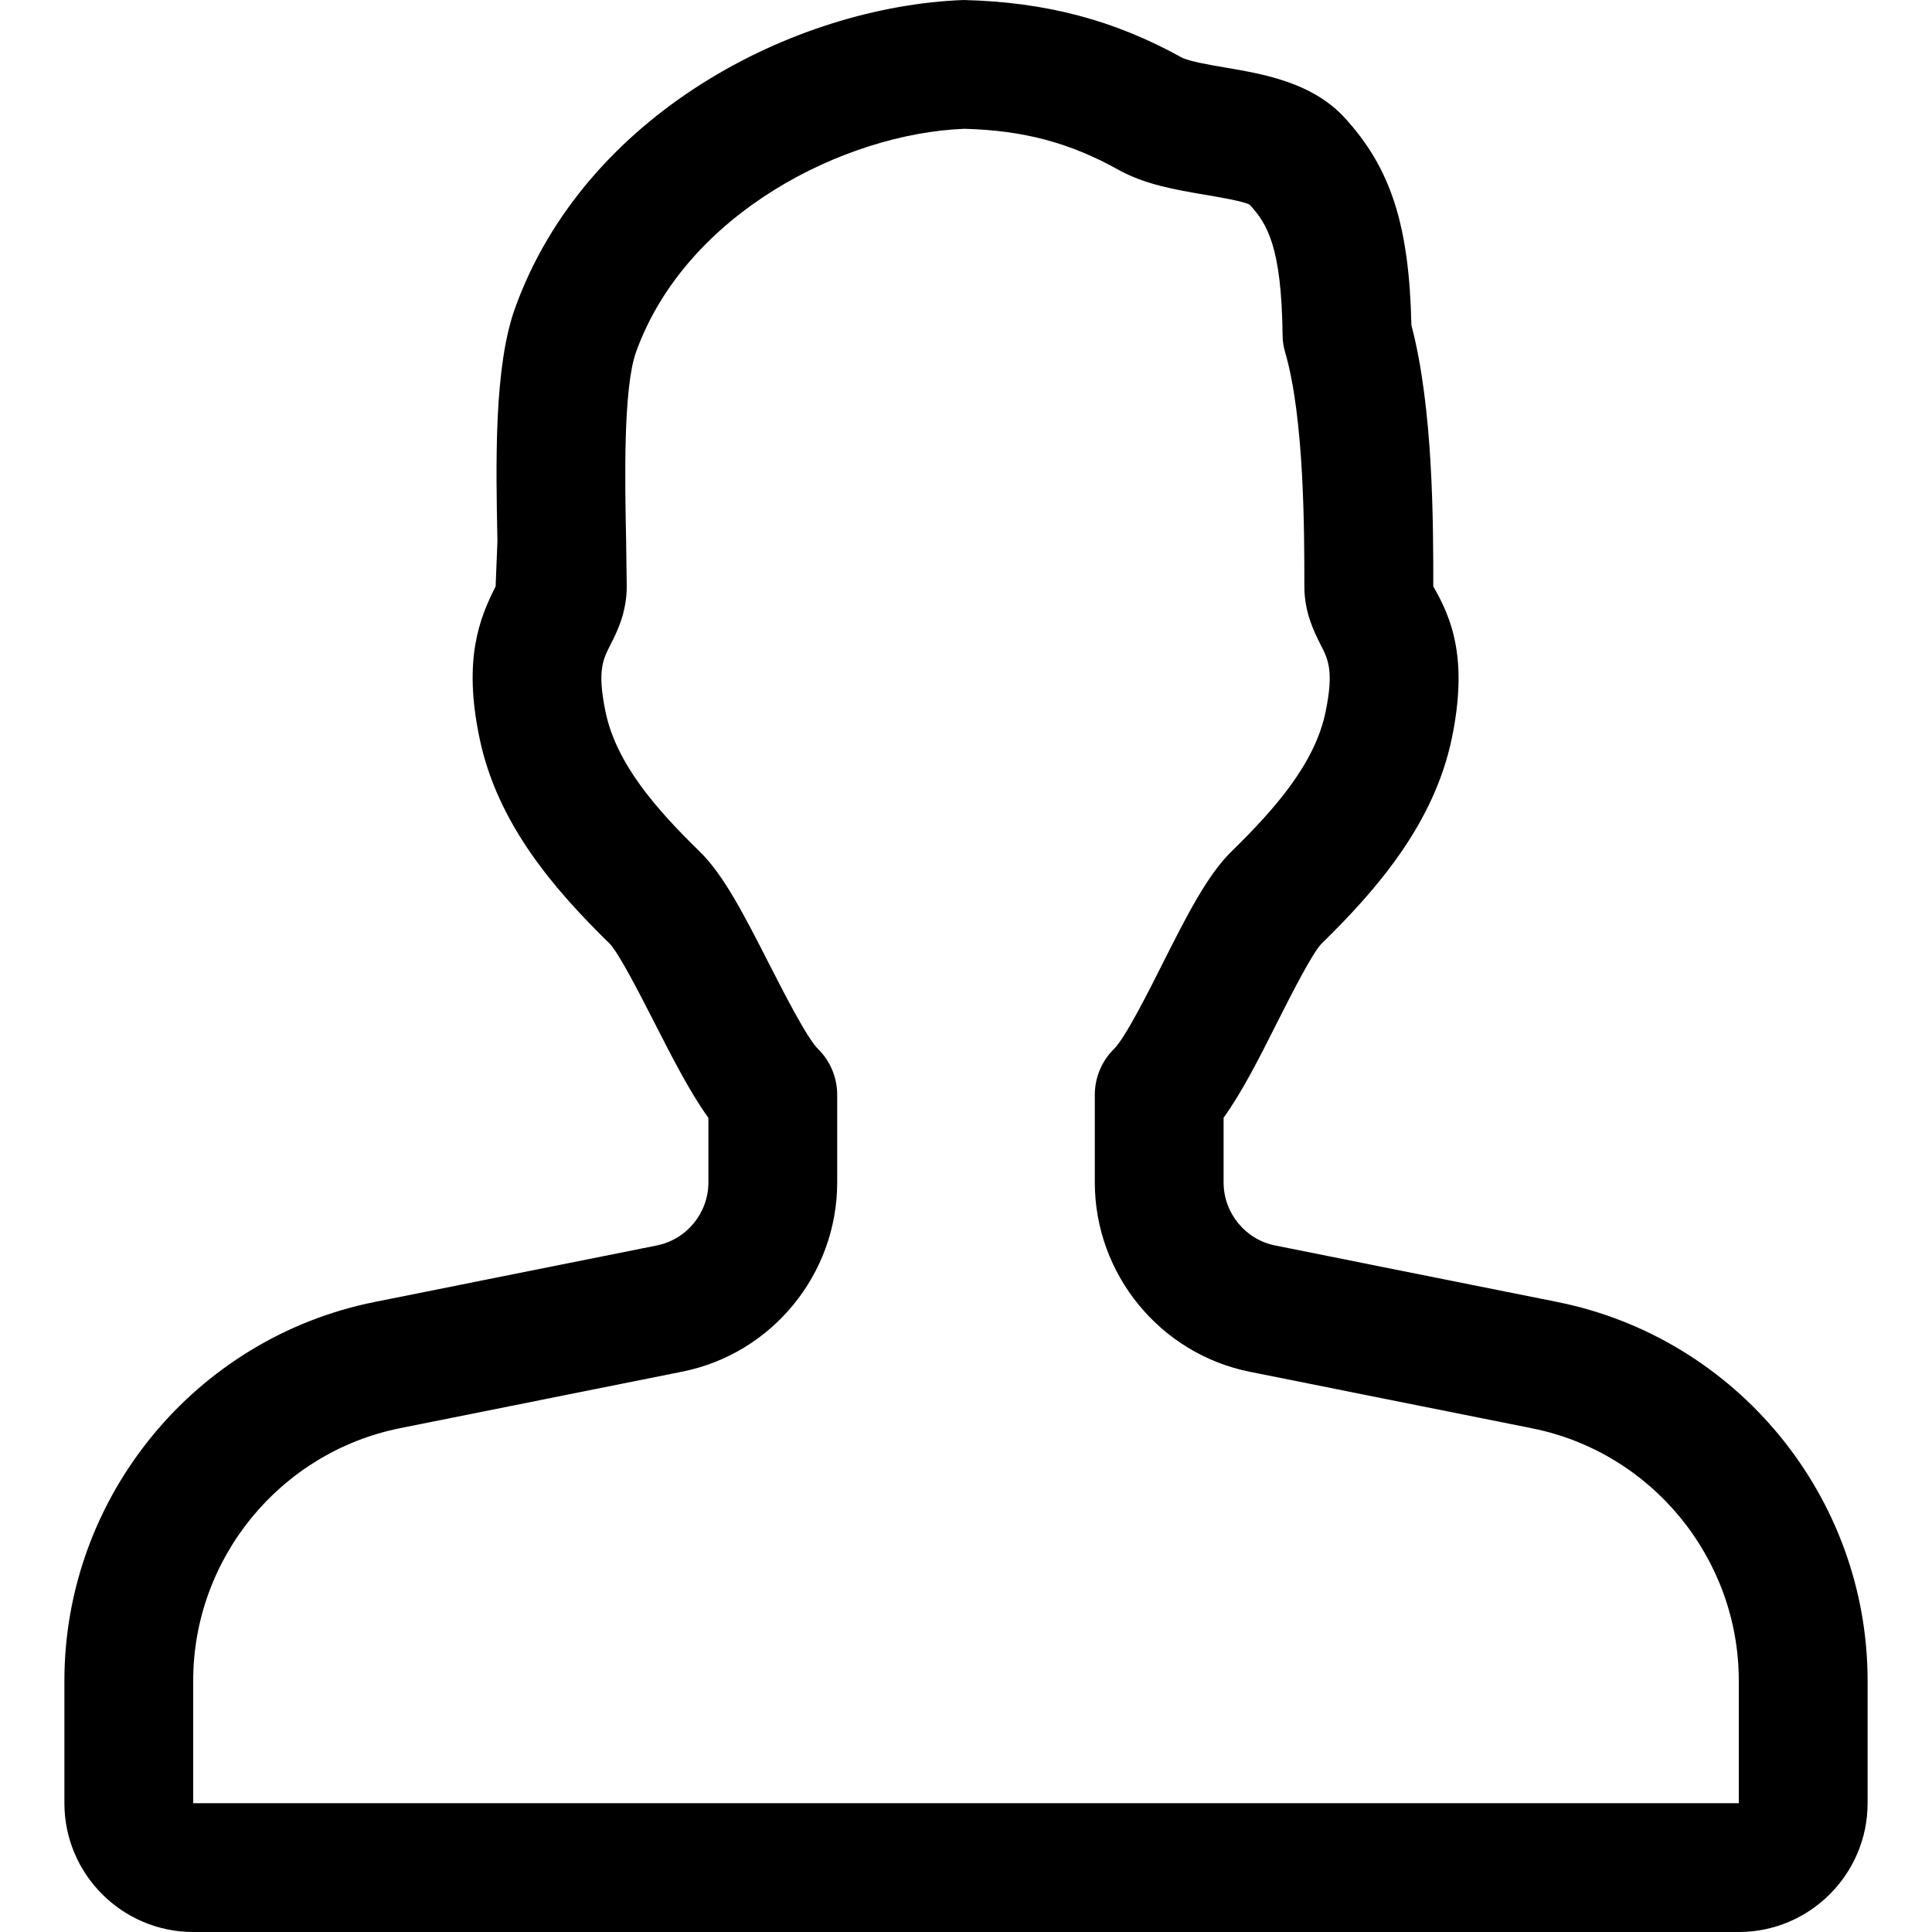
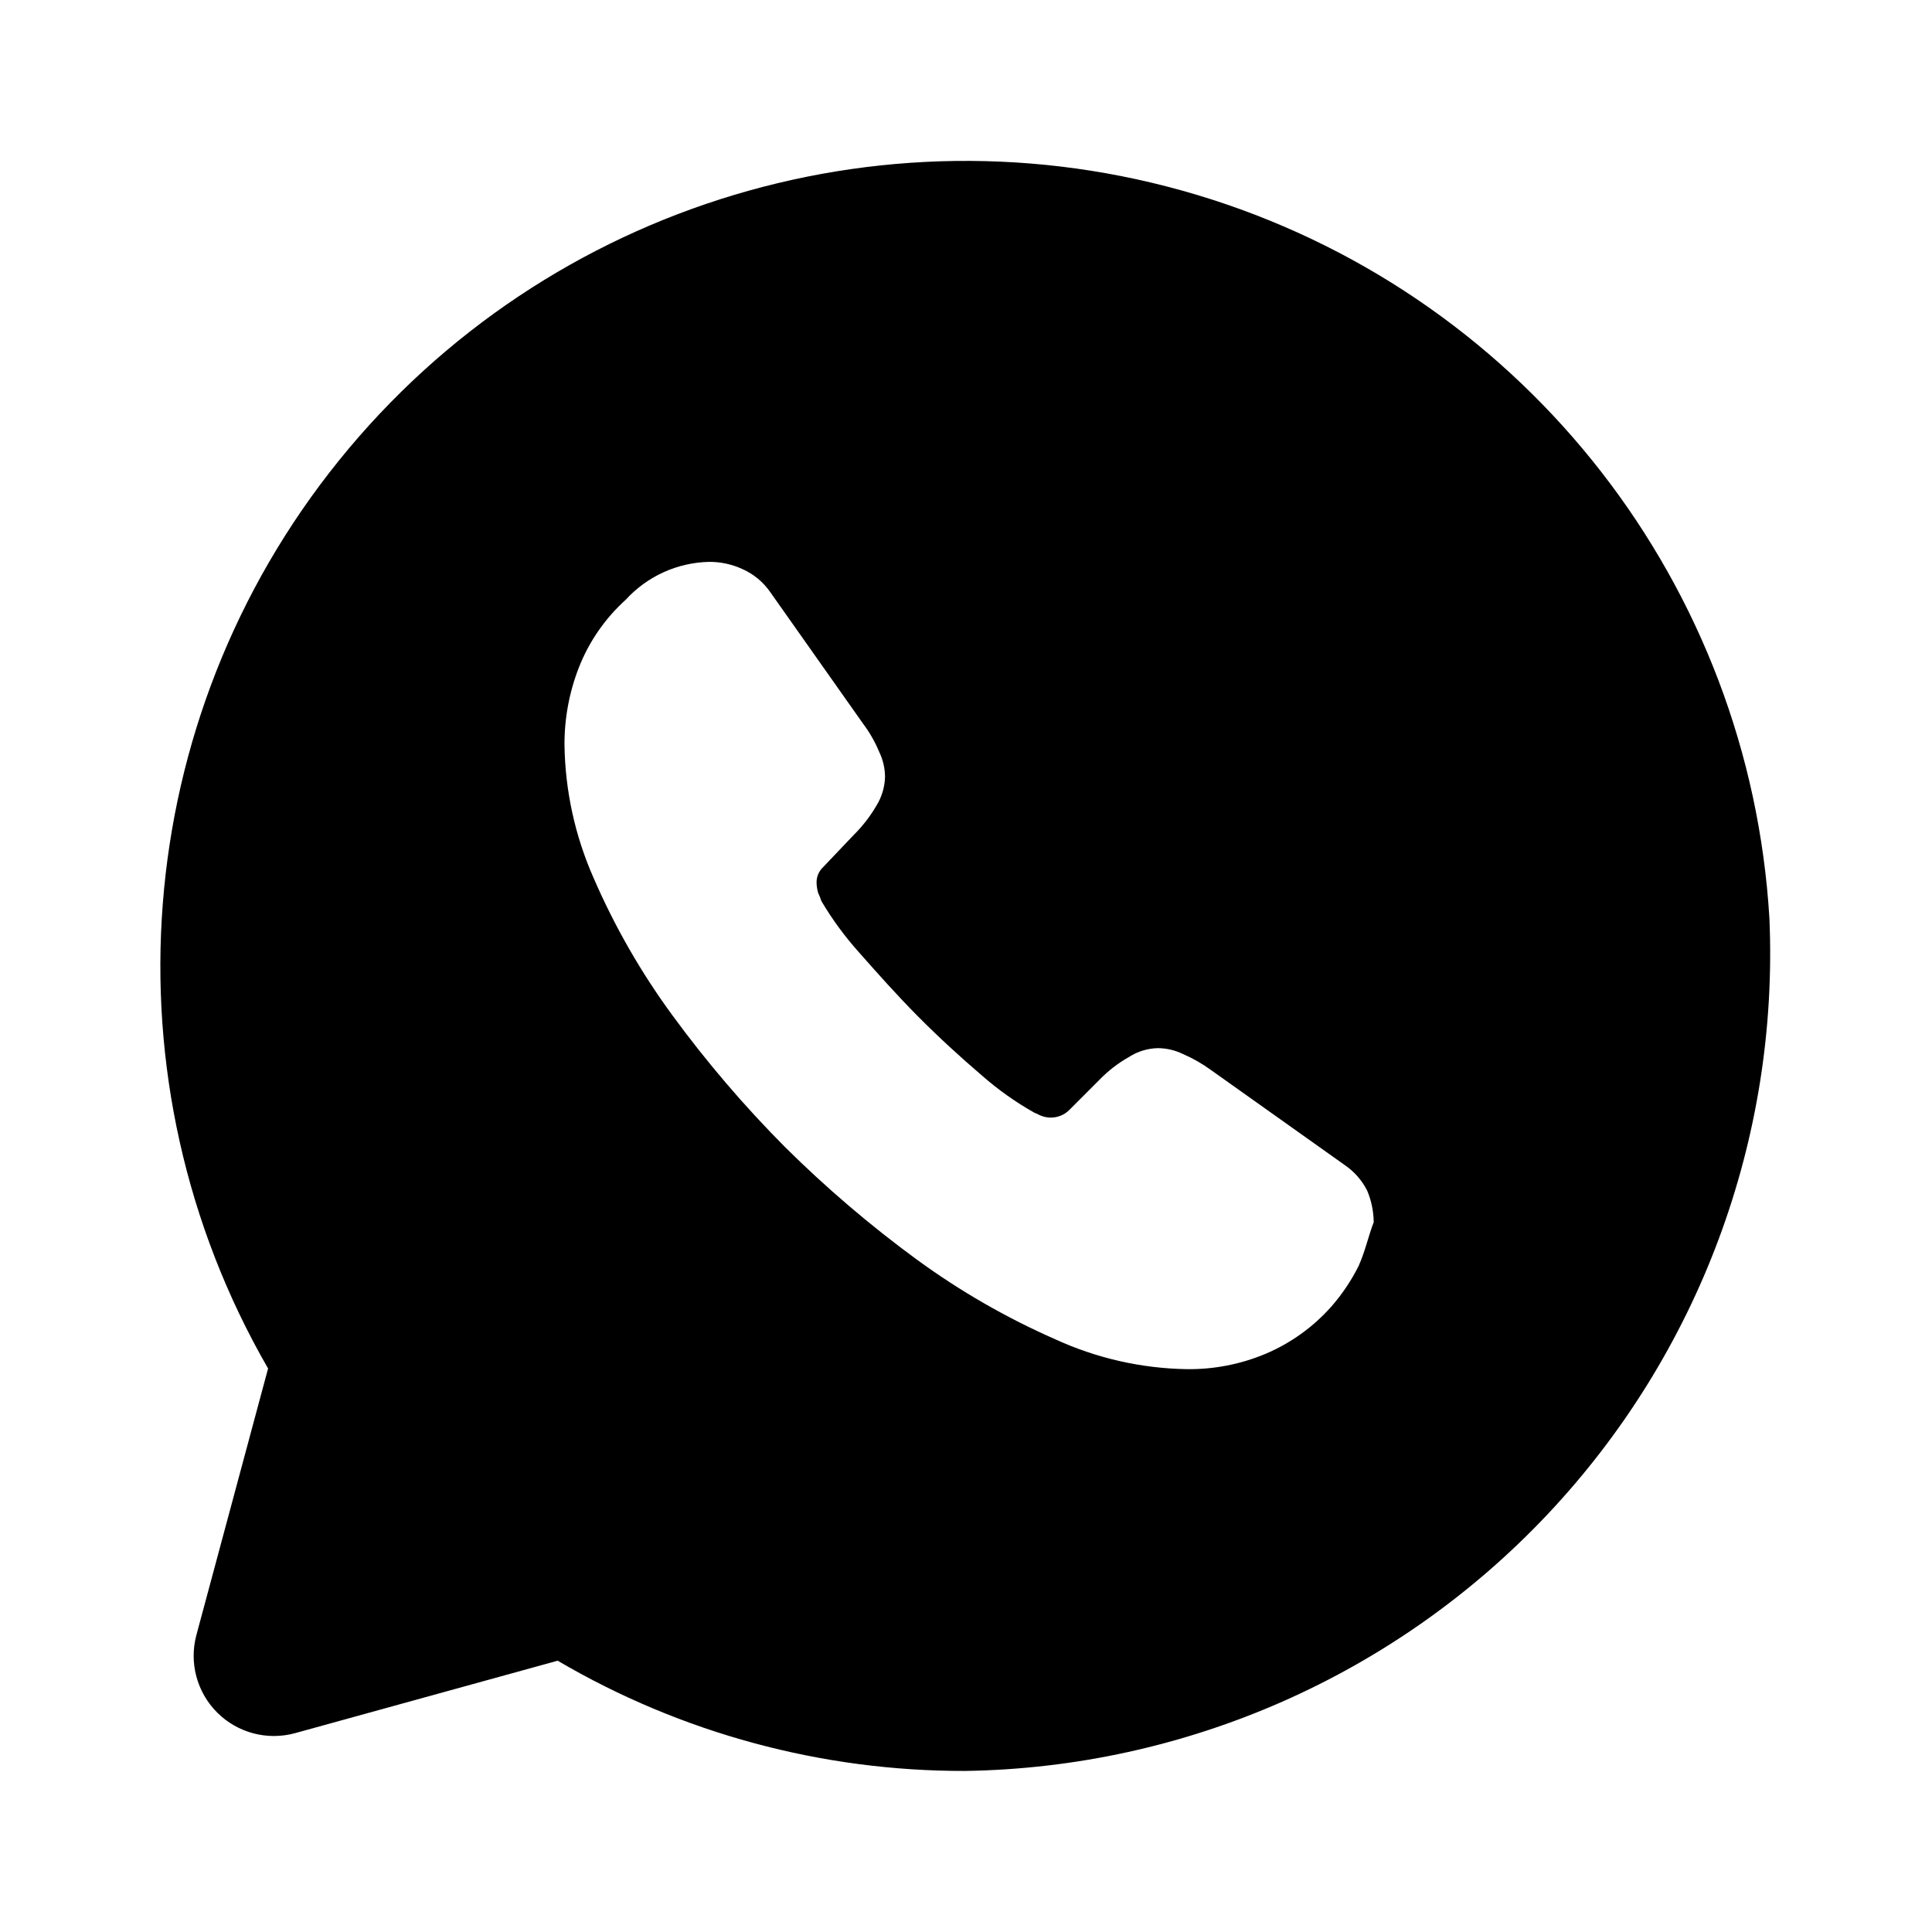
- <svg xmlns="http://www.w3.org/2000/svg" viewBox="0 0 480 480">
-   <path d="M386.816 323.456l-69.984-14.016c-7.424-1.472-12.832-8.064-12.832-15.68v-16.064c4.608-6.4 8.928-14.944 13.408-23.872 3.424-6.752 8.576-16.928 10.88-19.328 13.568-13.28 28.032-29.76 32.448-51.232 4-19.456 0-29.568-4.64-37.568 0-15.648 0-44.288-5.44-64.928-.544-24.928-5.12-39.008-16.608-51.552-8.128-8.768-20.096-10.816-29.696-12.448-3.808-.64-9.024-1.536-10.848-2.528C276.896 5.056 260.032.512 239.392 0c-42.24 1.6-94.08 28.384-111.424 76.544-5.28 14.624-4.768 38.624-4.384 57.92l-.448 11.232c-4.064 8-8.064 18.112-4.032 37.536 4.416 21.568 18.88 38.016 32.384 51.232 2.336 2.432 7.552 12.672 11.008 19.424 4.544 8.896 8.896 17.44 13.504 23.84v16.032c0 7.616-5.408 14.208-12.864 15.68l-69.984 14.016C48.448 332.384 16 371.968 16 417.568V448c0 17.632 14.368 32 32 32h384c17.632 0 32-14.368 32-32v-30.432c0-45.6-32.448-85.184-77.184-94.112zM432 448H48v-30.432c0-30.4 21.632-56.8 51.456-62.752l69.952-14.016C191.776 336.384 208 316.576 208 293.76V272c0-4.288-1.728-8.416-4.768-11.392-2.752-2.688-8.672-14.336-12.224-21.28-6.016-11.776-11.2-21.952-17.12-27.712-10.624-10.368-20.768-21.76-23.456-34.816-2.08-10.112-.64-12.96 1.216-16.576 1.632-3.2 4.064-8 4.064-14.528l-.16-11.872c-.288-13.984-.768-37.408 2.496-46.432C170.464 52.96 209.856 33.152 239.584 32c14.656.384 26.176 3.424 38.4 10.24 6.592 3.648 14.272 4.928 21.024 6.08 3.808.64 10.176 1.728 11.488 2.56 4.32 4.704 7.904 10.368 8.16 32.384 0 1.44.224 2.88.64 4.288 4.768 16.352 4.768 44.576 4.768 58.144 0 6.528 2.464 11.328 4.064 14.528 1.856 3.616 3.296 6.464 1.216 16.608-2.656 12.992-12.864 24.416-23.456 34.784-5.952 5.824-11.104 16-17.056 27.808-3.456 6.912-9.312 18.496-12.032 21.152-3.072 3.008-4.8 7.136-4.8 11.424v21.76c0 22.816 16.224 42.624 38.592 47.072l69.984 14.016c29.792 5.92 51.424 32.32 51.424 62.72V448z" />
+ <svg xmlns="http://www.w3.org/2000/svg" id="vuesax_bold_whatsapp" data-name="vuesax/bold/whatsapp" width="33" height="33" viewBox="0 0 33 33">
+   <g id="whatsapp">
+     <path id="BG_164" data-name="BG 164" d="M0,0H33V33H0Z" fill="none" opacity="0.58" />
+     <path id="Vector" d="M27.481,12.939A13.754,13.754,0,1,0,1.837,20.626L.613,25.177A1.37,1.37,0,0,0,2.3,26.854l4.483-1.237A13.687,13.687,0,0,0,13.745,27.5,13.962,13.962,0,0,0,27.481,12.939Zm-7.012,5.926a3.281,3.281,0,0,1-.468.7,3.134,3.134,0,0,1-1.128.811,3.364,3.364,0,0,1-1.347.261,5.6,5.6,0,0,1-2.241-.509,12.593,12.593,0,0,1-2.365-1.361,19.869,19.869,0,0,1-2.255-1.925A19.664,19.664,0,0,1,8.74,14.589a12.1,12.1,0,0,1-1.347-2.351A5.822,5.822,0,0,1,6.9,9.983a3.592,3.592,0,0,1,.247-1.334,3.07,3.07,0,0,1,.8-1.155,1.987,1.987,0,0,1,1.43-.646,1.345,1.345,0,0,1,.564.124,1.139,1.139,0,0,1,.468.385L12,9.612a2.219,2.219,0,0,1,.275.481,1,1,0,0,1,.1.426.986.986,0,0,1-.151.5,2.42,2.42,0,0,1-.385.495l-.523.55a.353.353,0,0,0-.11.275.69.69,0,0,0,.027.165.949.949,0,0,1,.055.138,5.511,5.511,0,0,0,.646.88c.316.358.646.729,1,1.086s.729.7,1.1,1.017a5.279,5.279,0,0,0,.894.633c.041.014.083.041.124.055a.451.451,0,0,0,.468-.1l.522-.523a2.209,2.209,0,0,1,.5-.385.947.947,0,0,1,.495-.151,1,1,0,0,1,.426.1,2.5,2.5,0,0,1,.481.275l2.283,1.622a1.161,1.161,0,0,1,.385.44,1.438,1.438,0,0,1,.11.536C20.633,18.357,20.578,18.618,20.468,18.866Z" transform="translate(2.742 2.749)" fill="#000" />
+     <path id="Vector-2" data-name="Vector" d="M0,0H33V33H0Z" fill="none" opacity="0" />
+   </g>
</svg>
